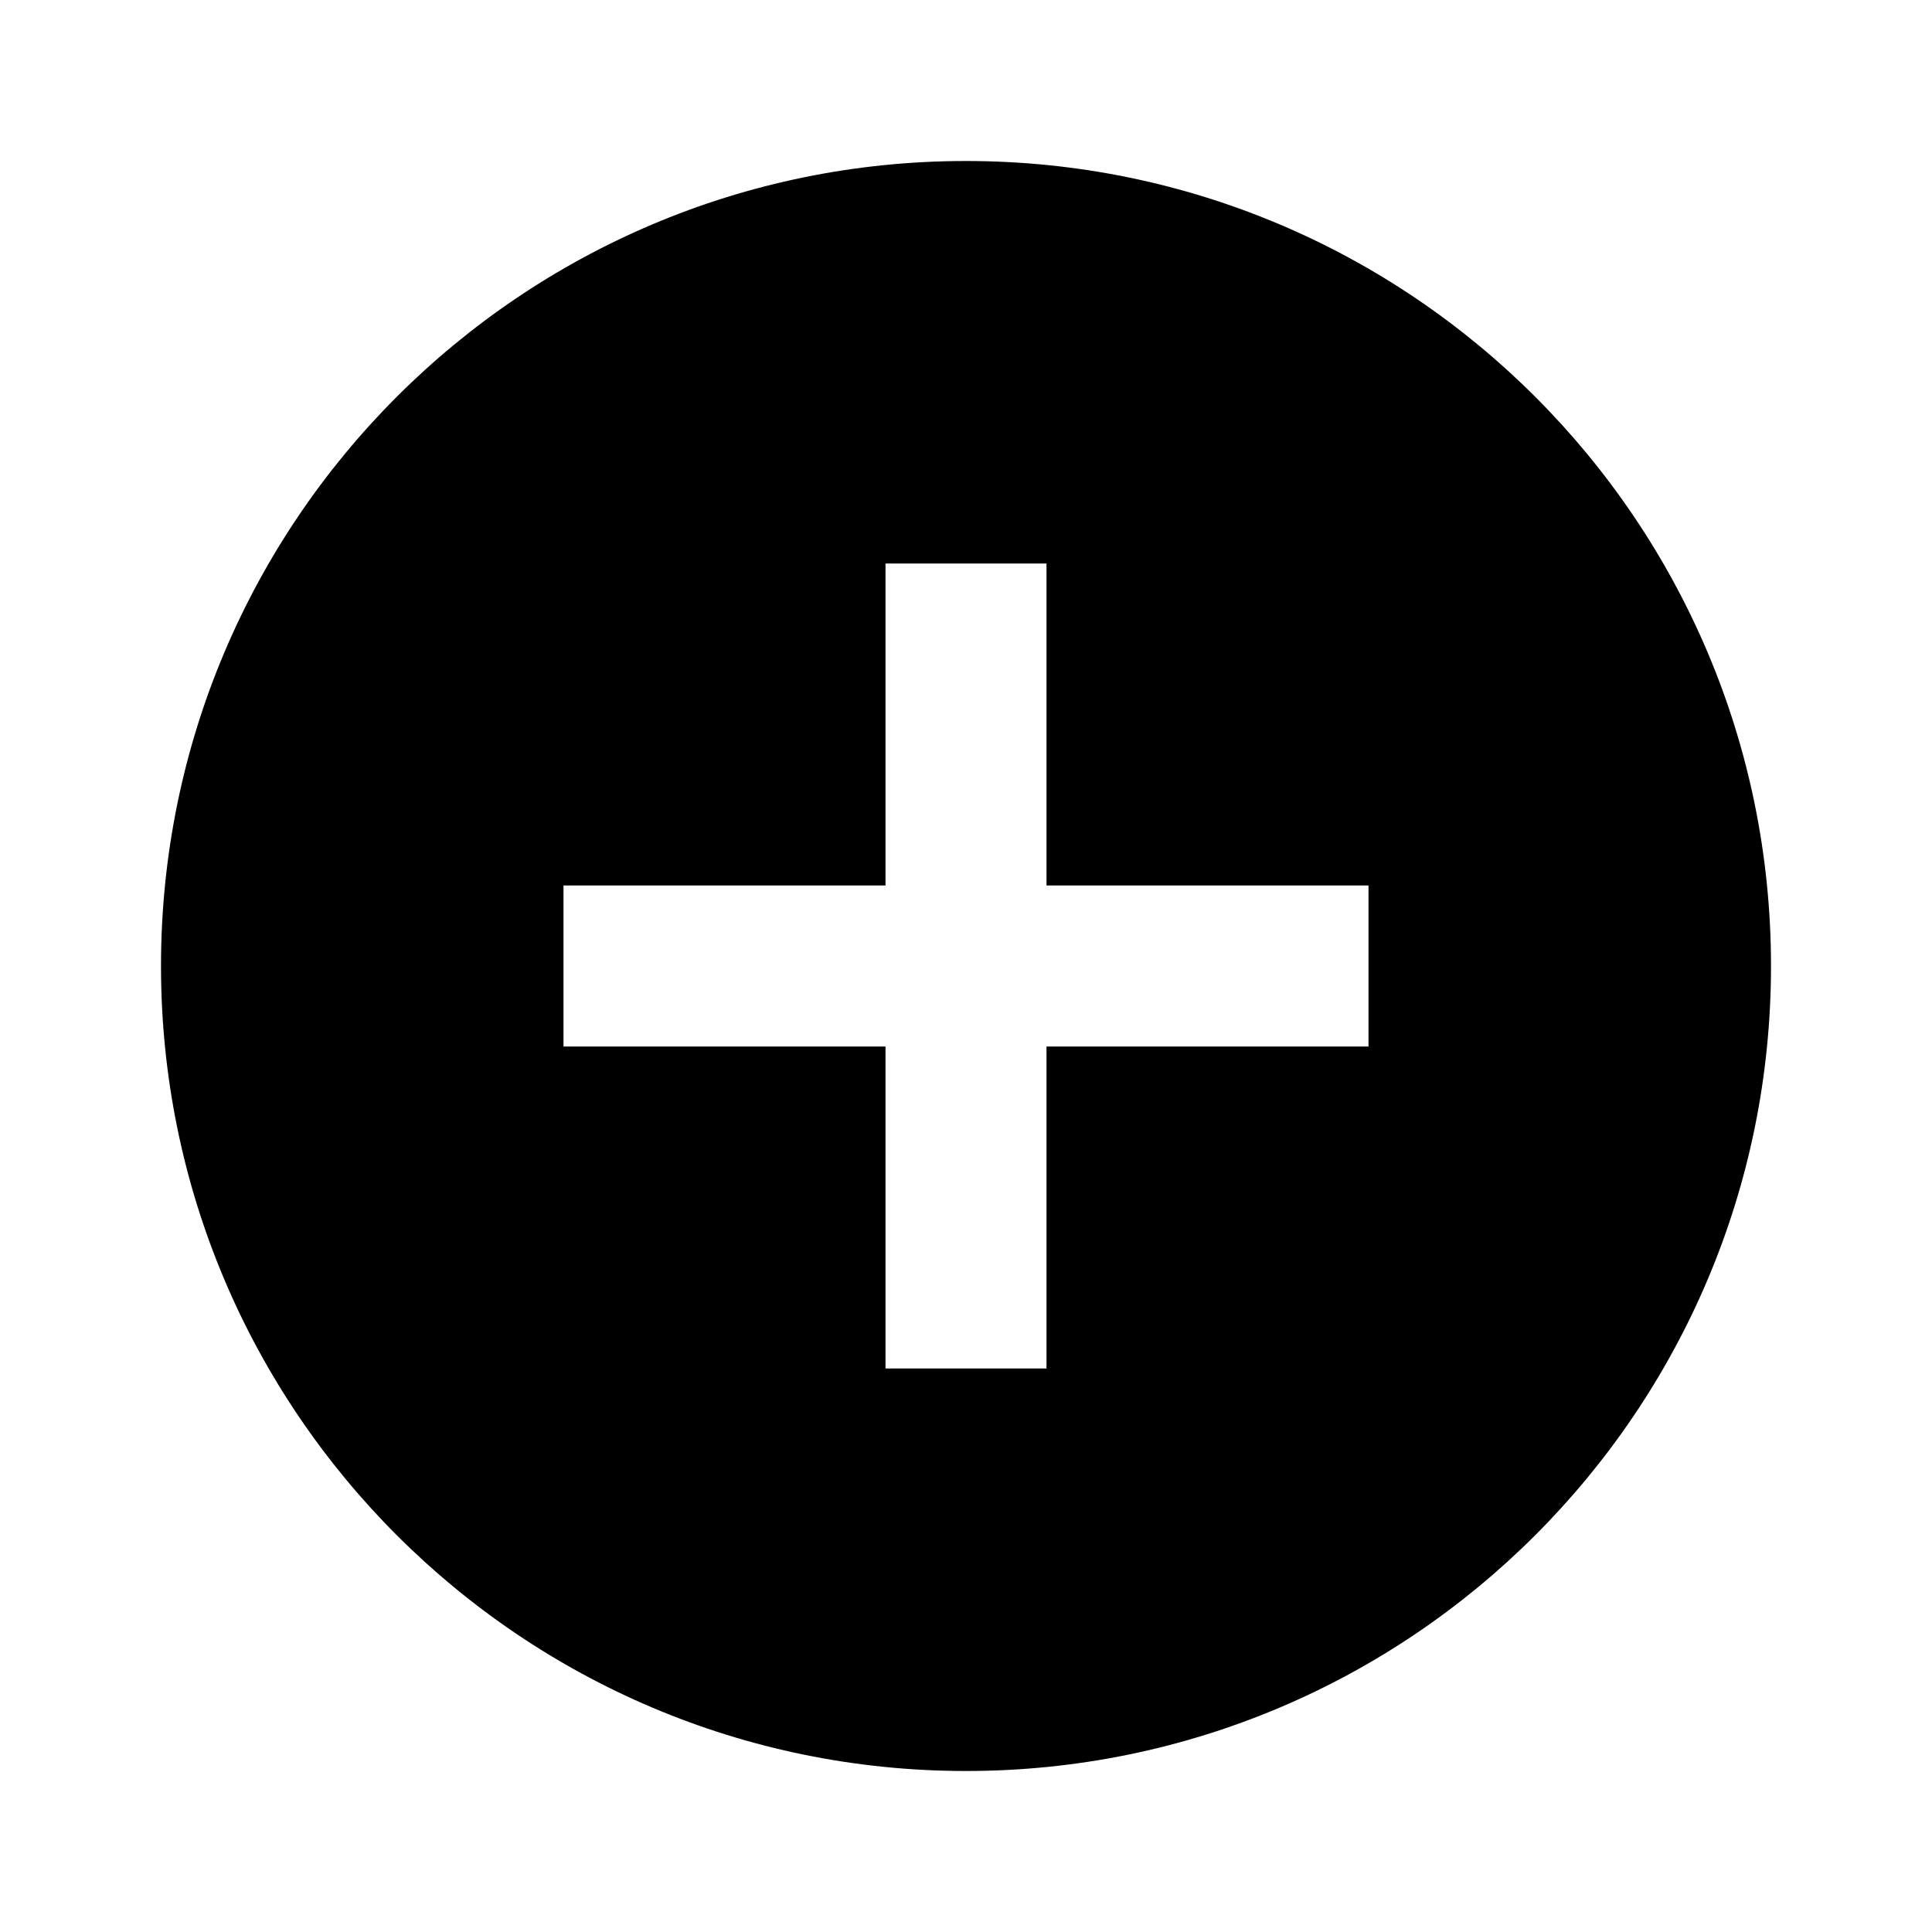
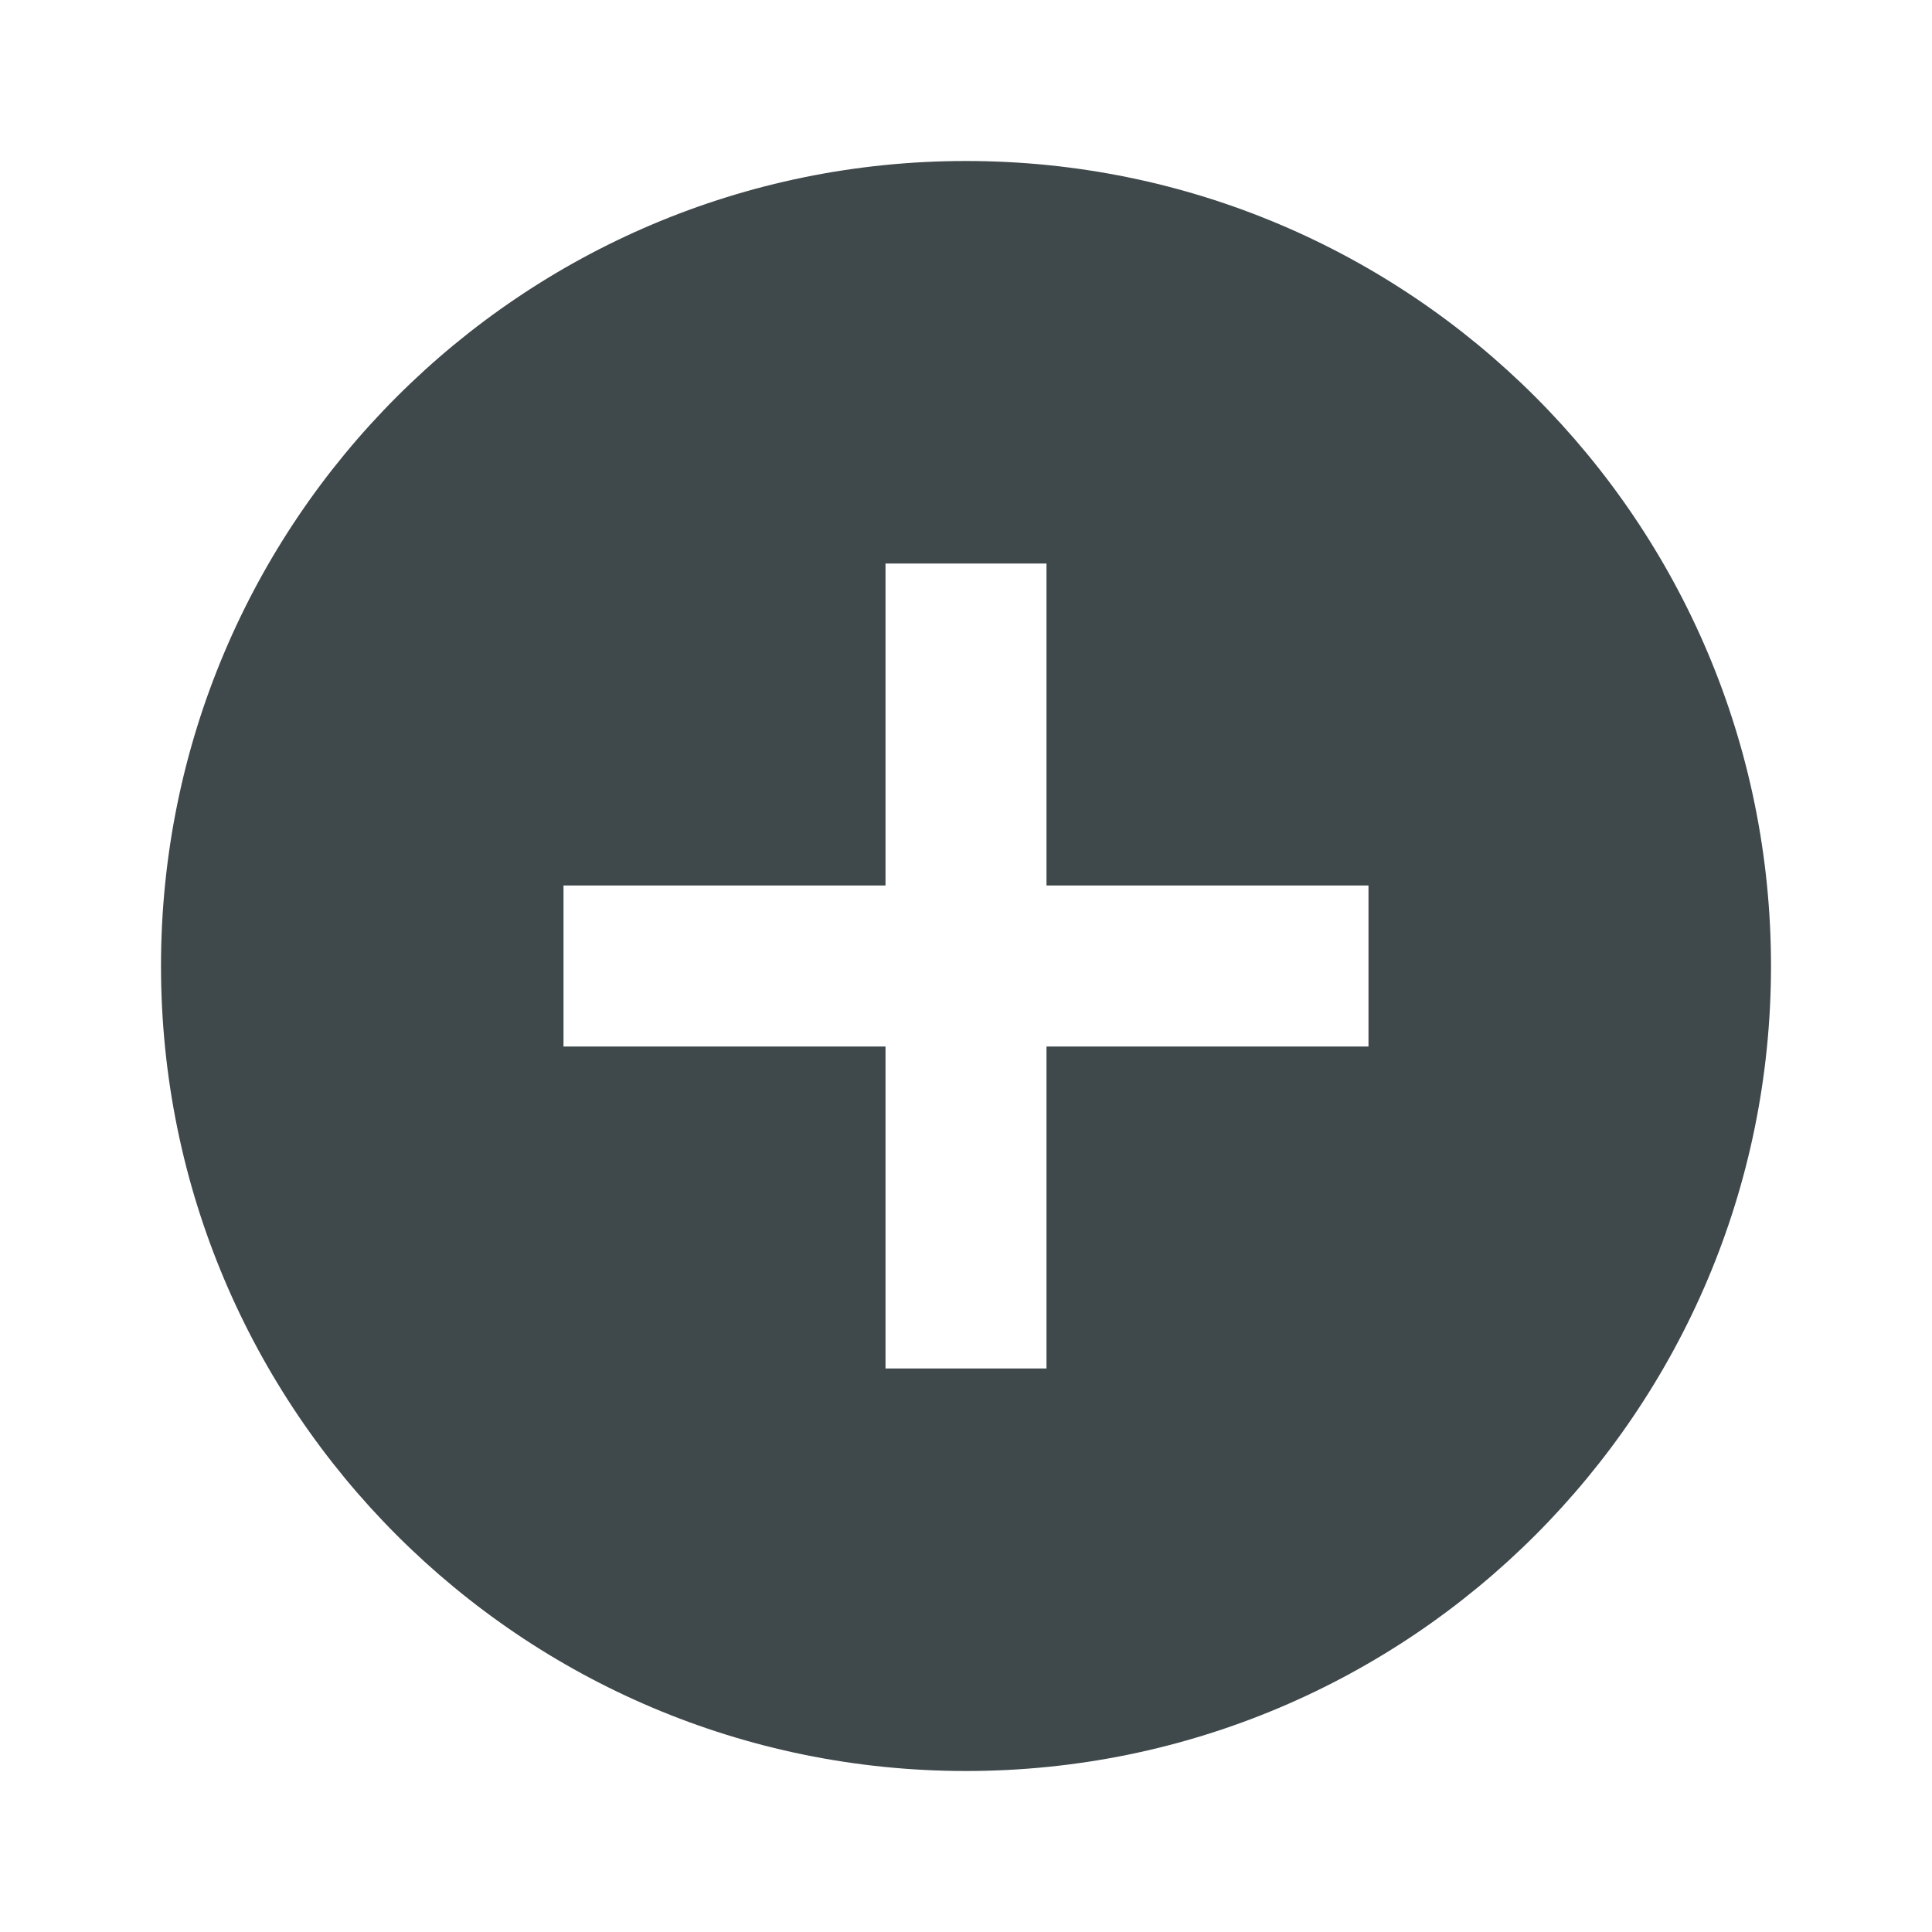
- <svg xmlns="http://www.w3.org/2000/svg" id="Layer_1" data-name="Layer 1" viewBox="0 0 24 24">
-   <defs>
-     <style>.cls-1{fill:none;}</style>
+ <svg xmlns="http://www.w3.org/2000/svg" id="Layer_1" data-name="Layer 1" viewBox="0 0 24 24" version="1.1" width="100%" height="100%">
+   <defs id="defs2993">
+     <style id="style2995">.cls-1{fill:none;}</style>
  </defs>
-   <path class="cls-1" d="M0,0H24V24H0V0Z" />
-   <path d="M12,2A10,10,0,1,0,22,12,10,10,0,0,0,12,2Zm5,11H13v4H11V13H7V11h4V7h2v4h4v2Z" />
+   <path class="cls-1" d="M0,0H24V24H0V0Z" id="path2999" />
+   <path d="M12,2A10,10,0,1,0,22,12,10,10,0,0,0,12,2Zm5,11H13v4H11V13H7V11h4V7h2v4h4v2Z" id="path3001" style="fill:#3f484b;fill-opacity:1" />
</svg>
